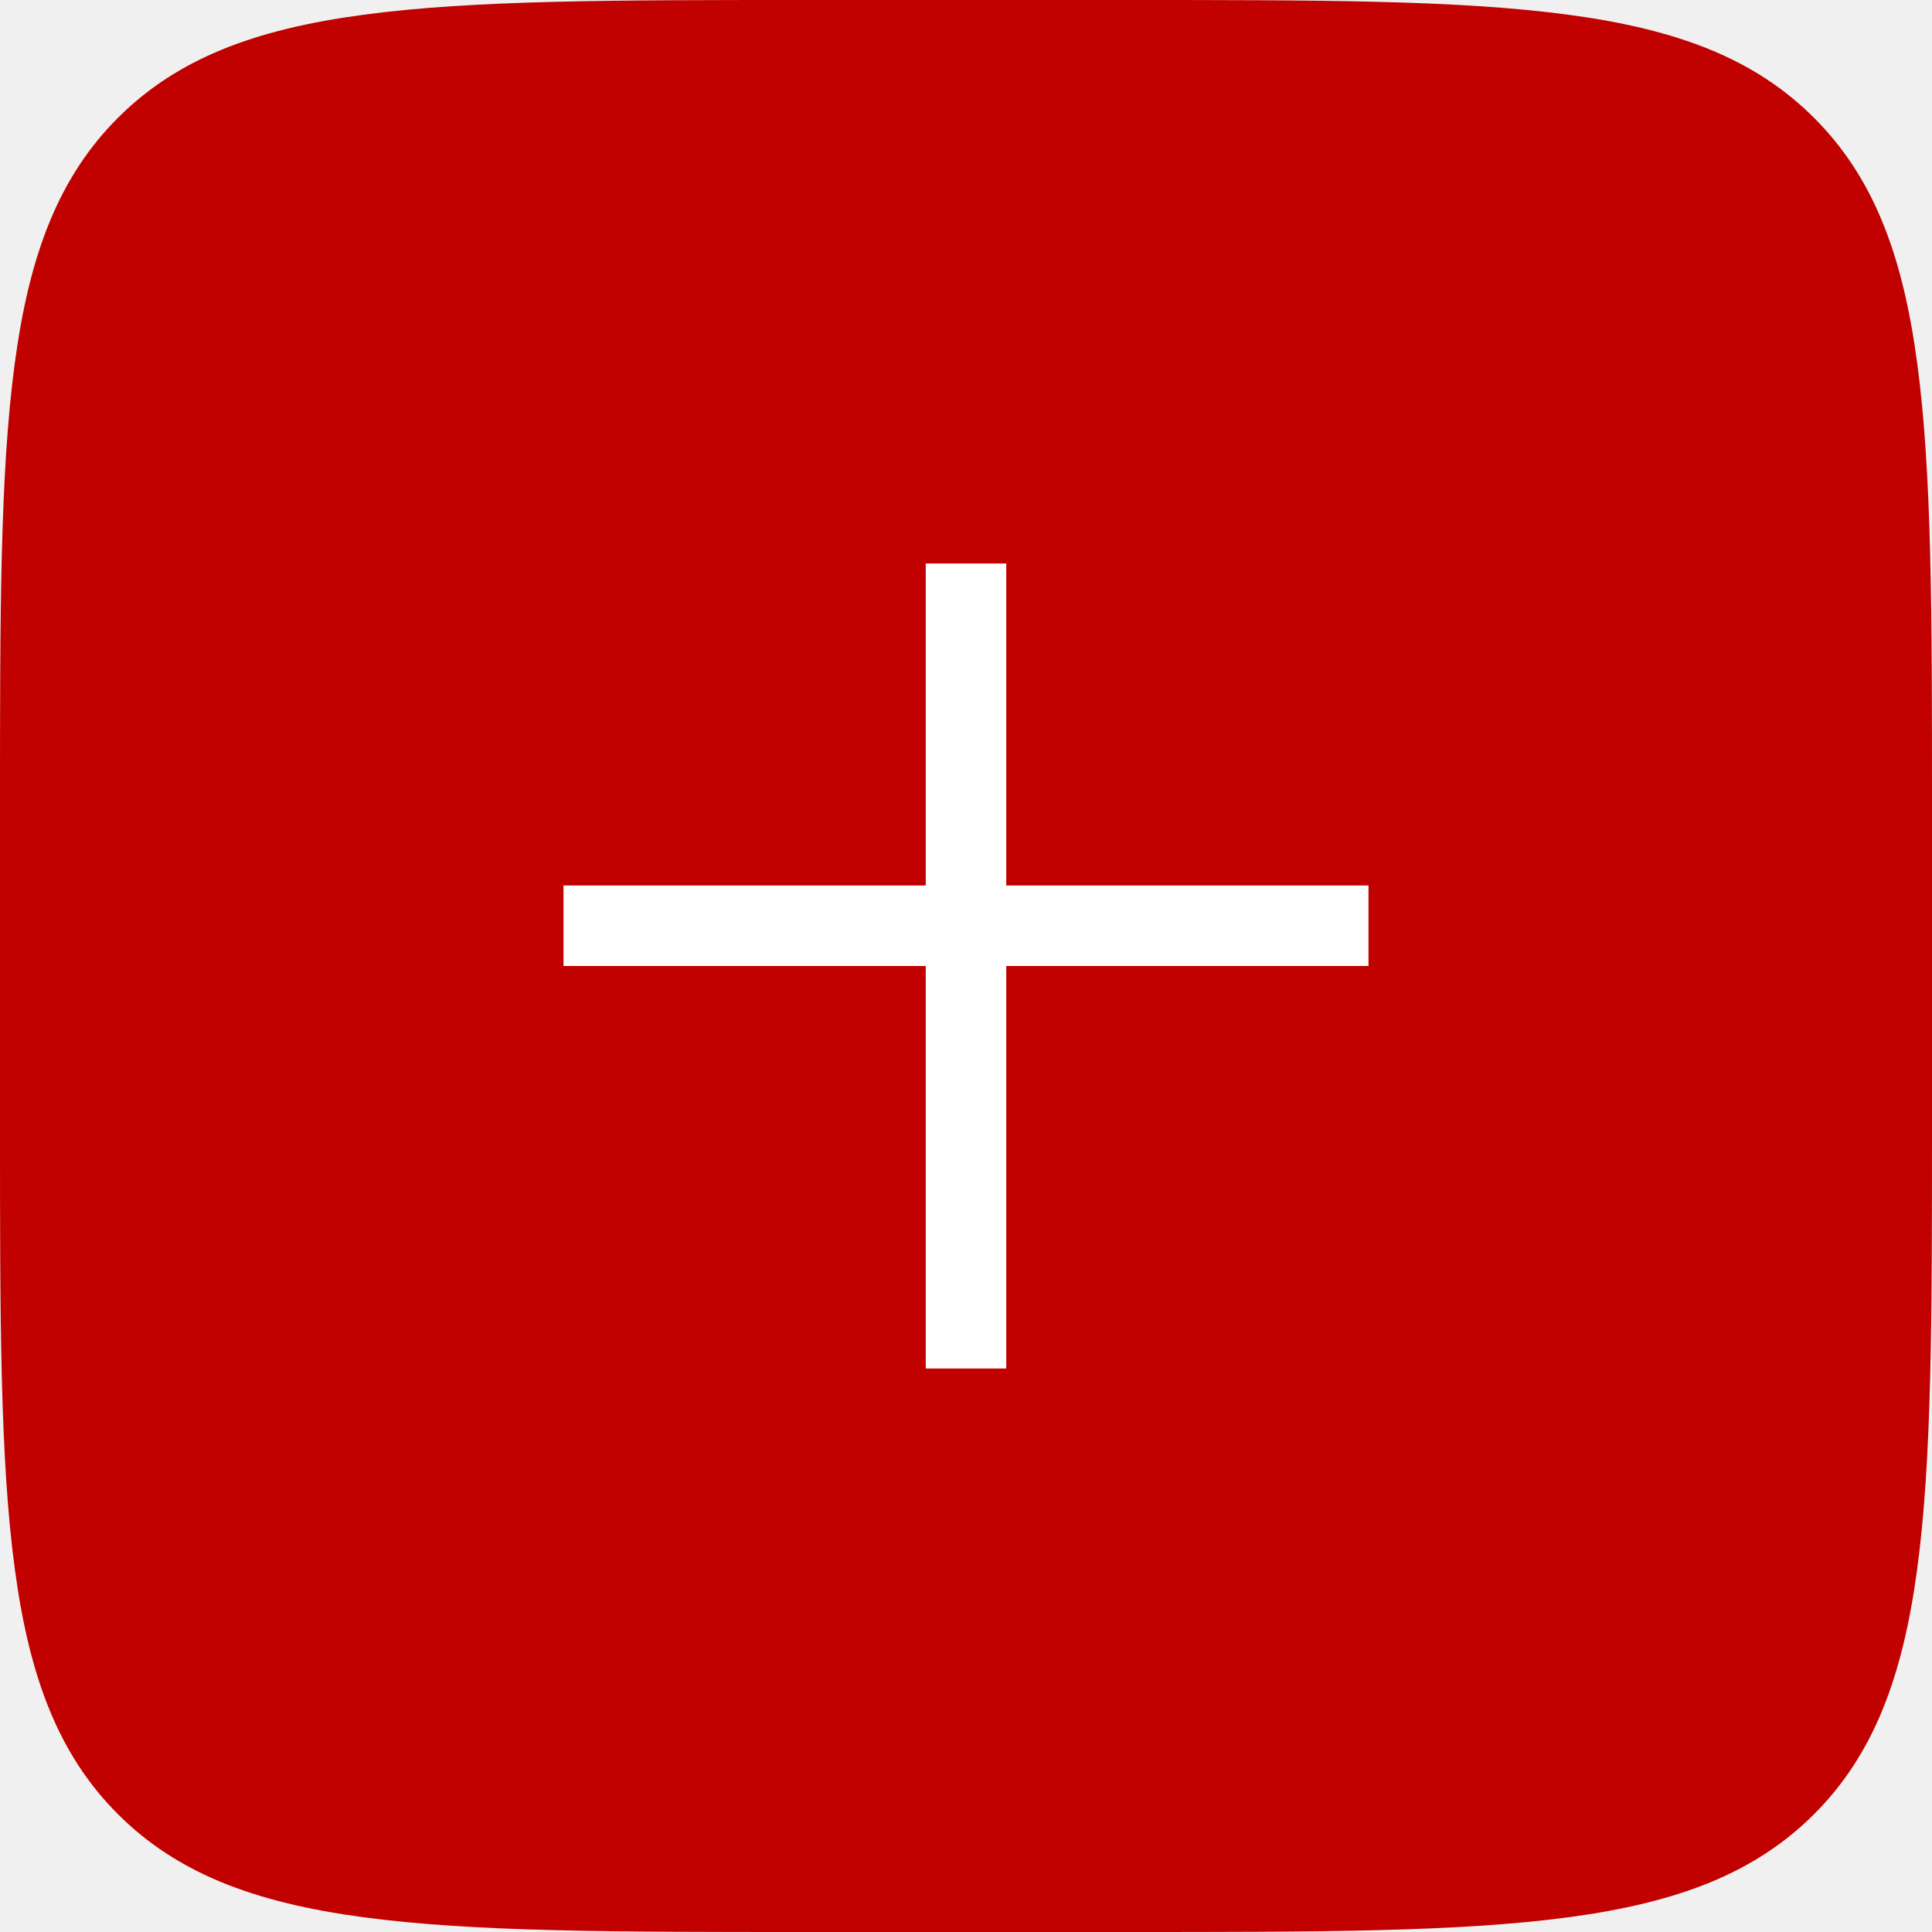
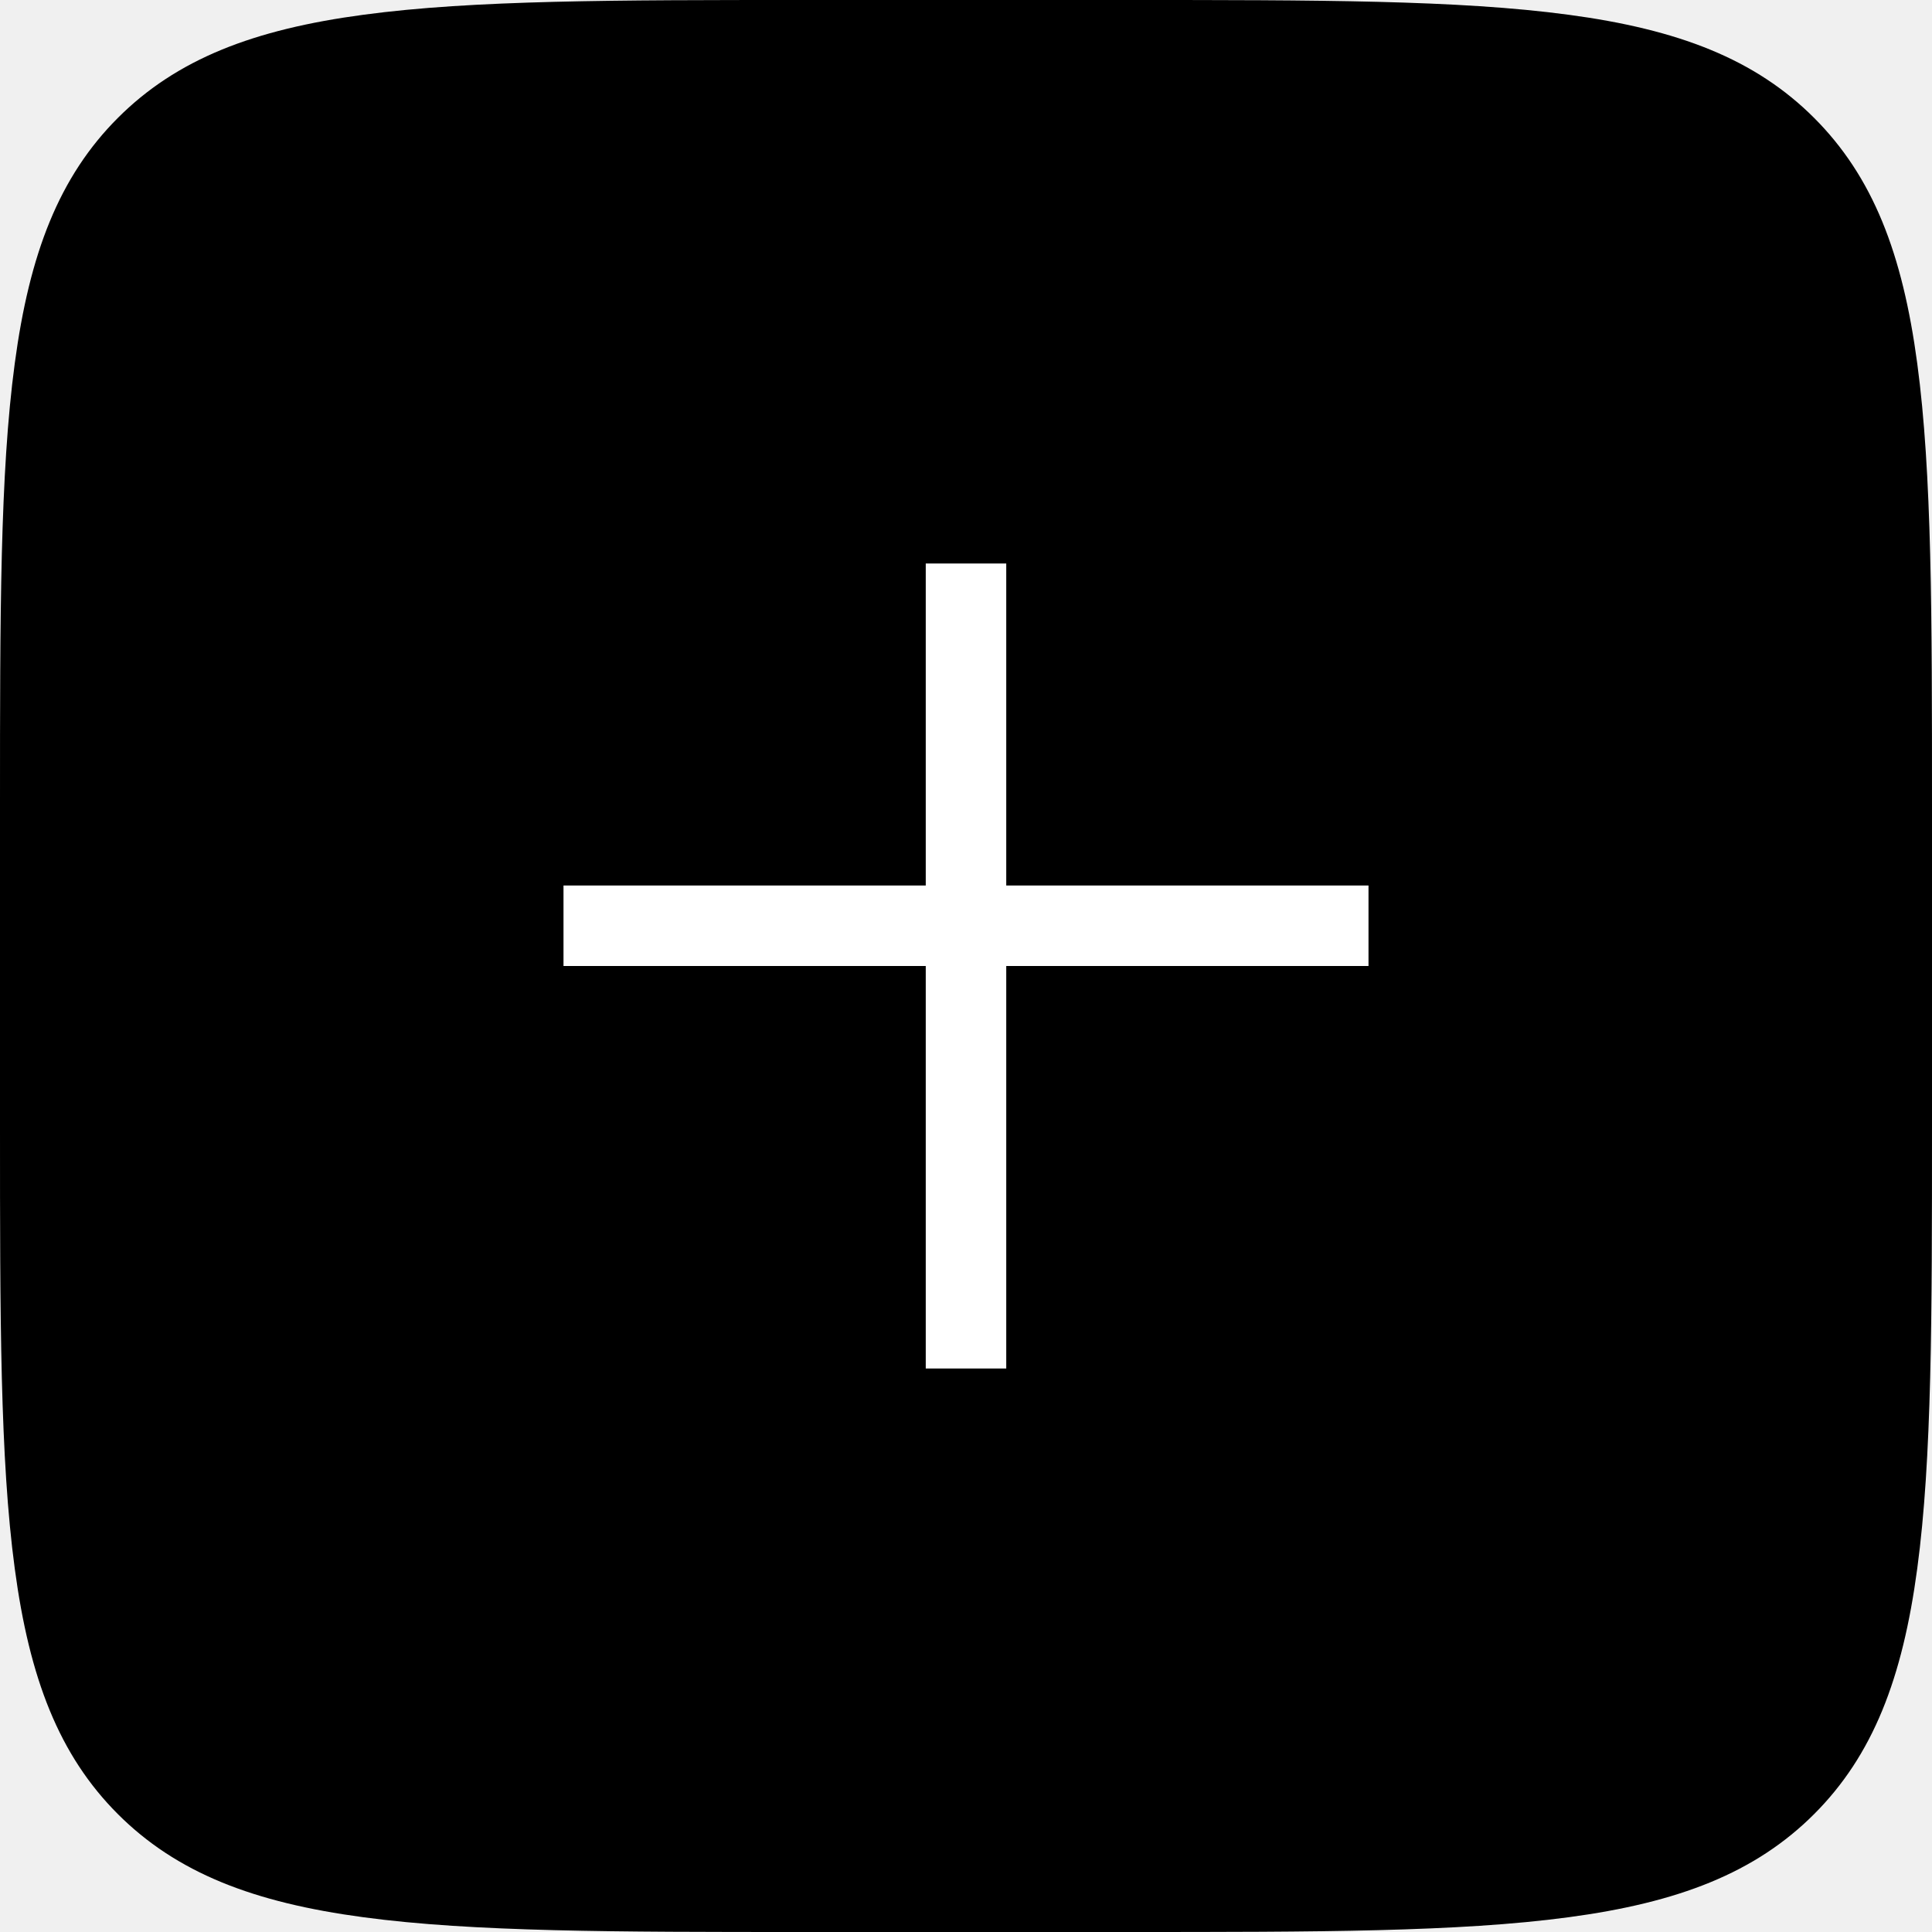
<svg xmlns="http://www.w3.org/2000/svg" width="24" height="24" viewBox="0 0 24 24" fill="none">
-   <path d="M10 0.5H14C16.371 0.5 18.099 0.501 19.42 0.679C20.726 0.854 21.558 1.194 22.182 1.818C22.806 2.442 23.146 3.274 23.321 4.58C23.499 5.901 23.5 7.629 23.5 10V14C23.5 16.371 23.499 18.099 23.321 19.42C23.146 20.726 22.806 21.558 22.182 22.182C21.558 22.806 20.726 23.146 19.42 23.321C18.099 23.499 16.371 23.5 14 23.5H10C7.629 23.5 5.901 23.499 4.58 23.321C3.274 23.146 2.442 22.806 1.818 22.182C1.194 21.558 0.854 20.726 0.679 19.42C0.501 18.099 0.5 16.371 0.5 14V10C0.5 7.629 0.501 5.901 0.679 4.58C0.854 3.274 1.194 2.442 1.818 1.818C2.442 1.194 3.274 0.854 4.58 0.679C5.901 0.501 7.629 0.5 10 0.5Z" fill="#C10000" stroke="#C10000" />
+   <path d="M0.5 10C0.5 7.629 0.501 5.901 0.679 4.58C0.854 3.274 1.194 2.442 1.818 1.818C2.442 1.194 3.274 0.854 4.58 0.679C5.901 0.501 7.629 0.5 10 0.5H14C16.371 0.5 18.099 0.501 19.42 0.679C20.726 0.854 21.558 1.194 22.182 1.818C22.806 2.442 23.146 3.274 23.321 4.58C23.499 5.901 23.5 7.629 23.5 10V14C23.5 16.371 23.499 18.099 23.321 19.42C23.146 20.726 22.806 21.558 22.182 22.182C21.558 22.806 20.726 23.146 19.42 23.321C18.099 23.499 16.371 23.5 14 23.5H10C7.629 23.5 5.901 23.499 4.58 23.321C3.274 23.146 2.442 22.806 1.818 22.182C1.194 21.558 0.854 20.726 0.679 19.42C0.501 18.099 0.5 16.371 0.5 14V10Z" fill="black" stroke="black" />
  <line x1="7" y1="11.5" x2="17" y2="11.5" stroke="white" />
  <path d="M12 7L12 17" stroke="white" />
</svg>
